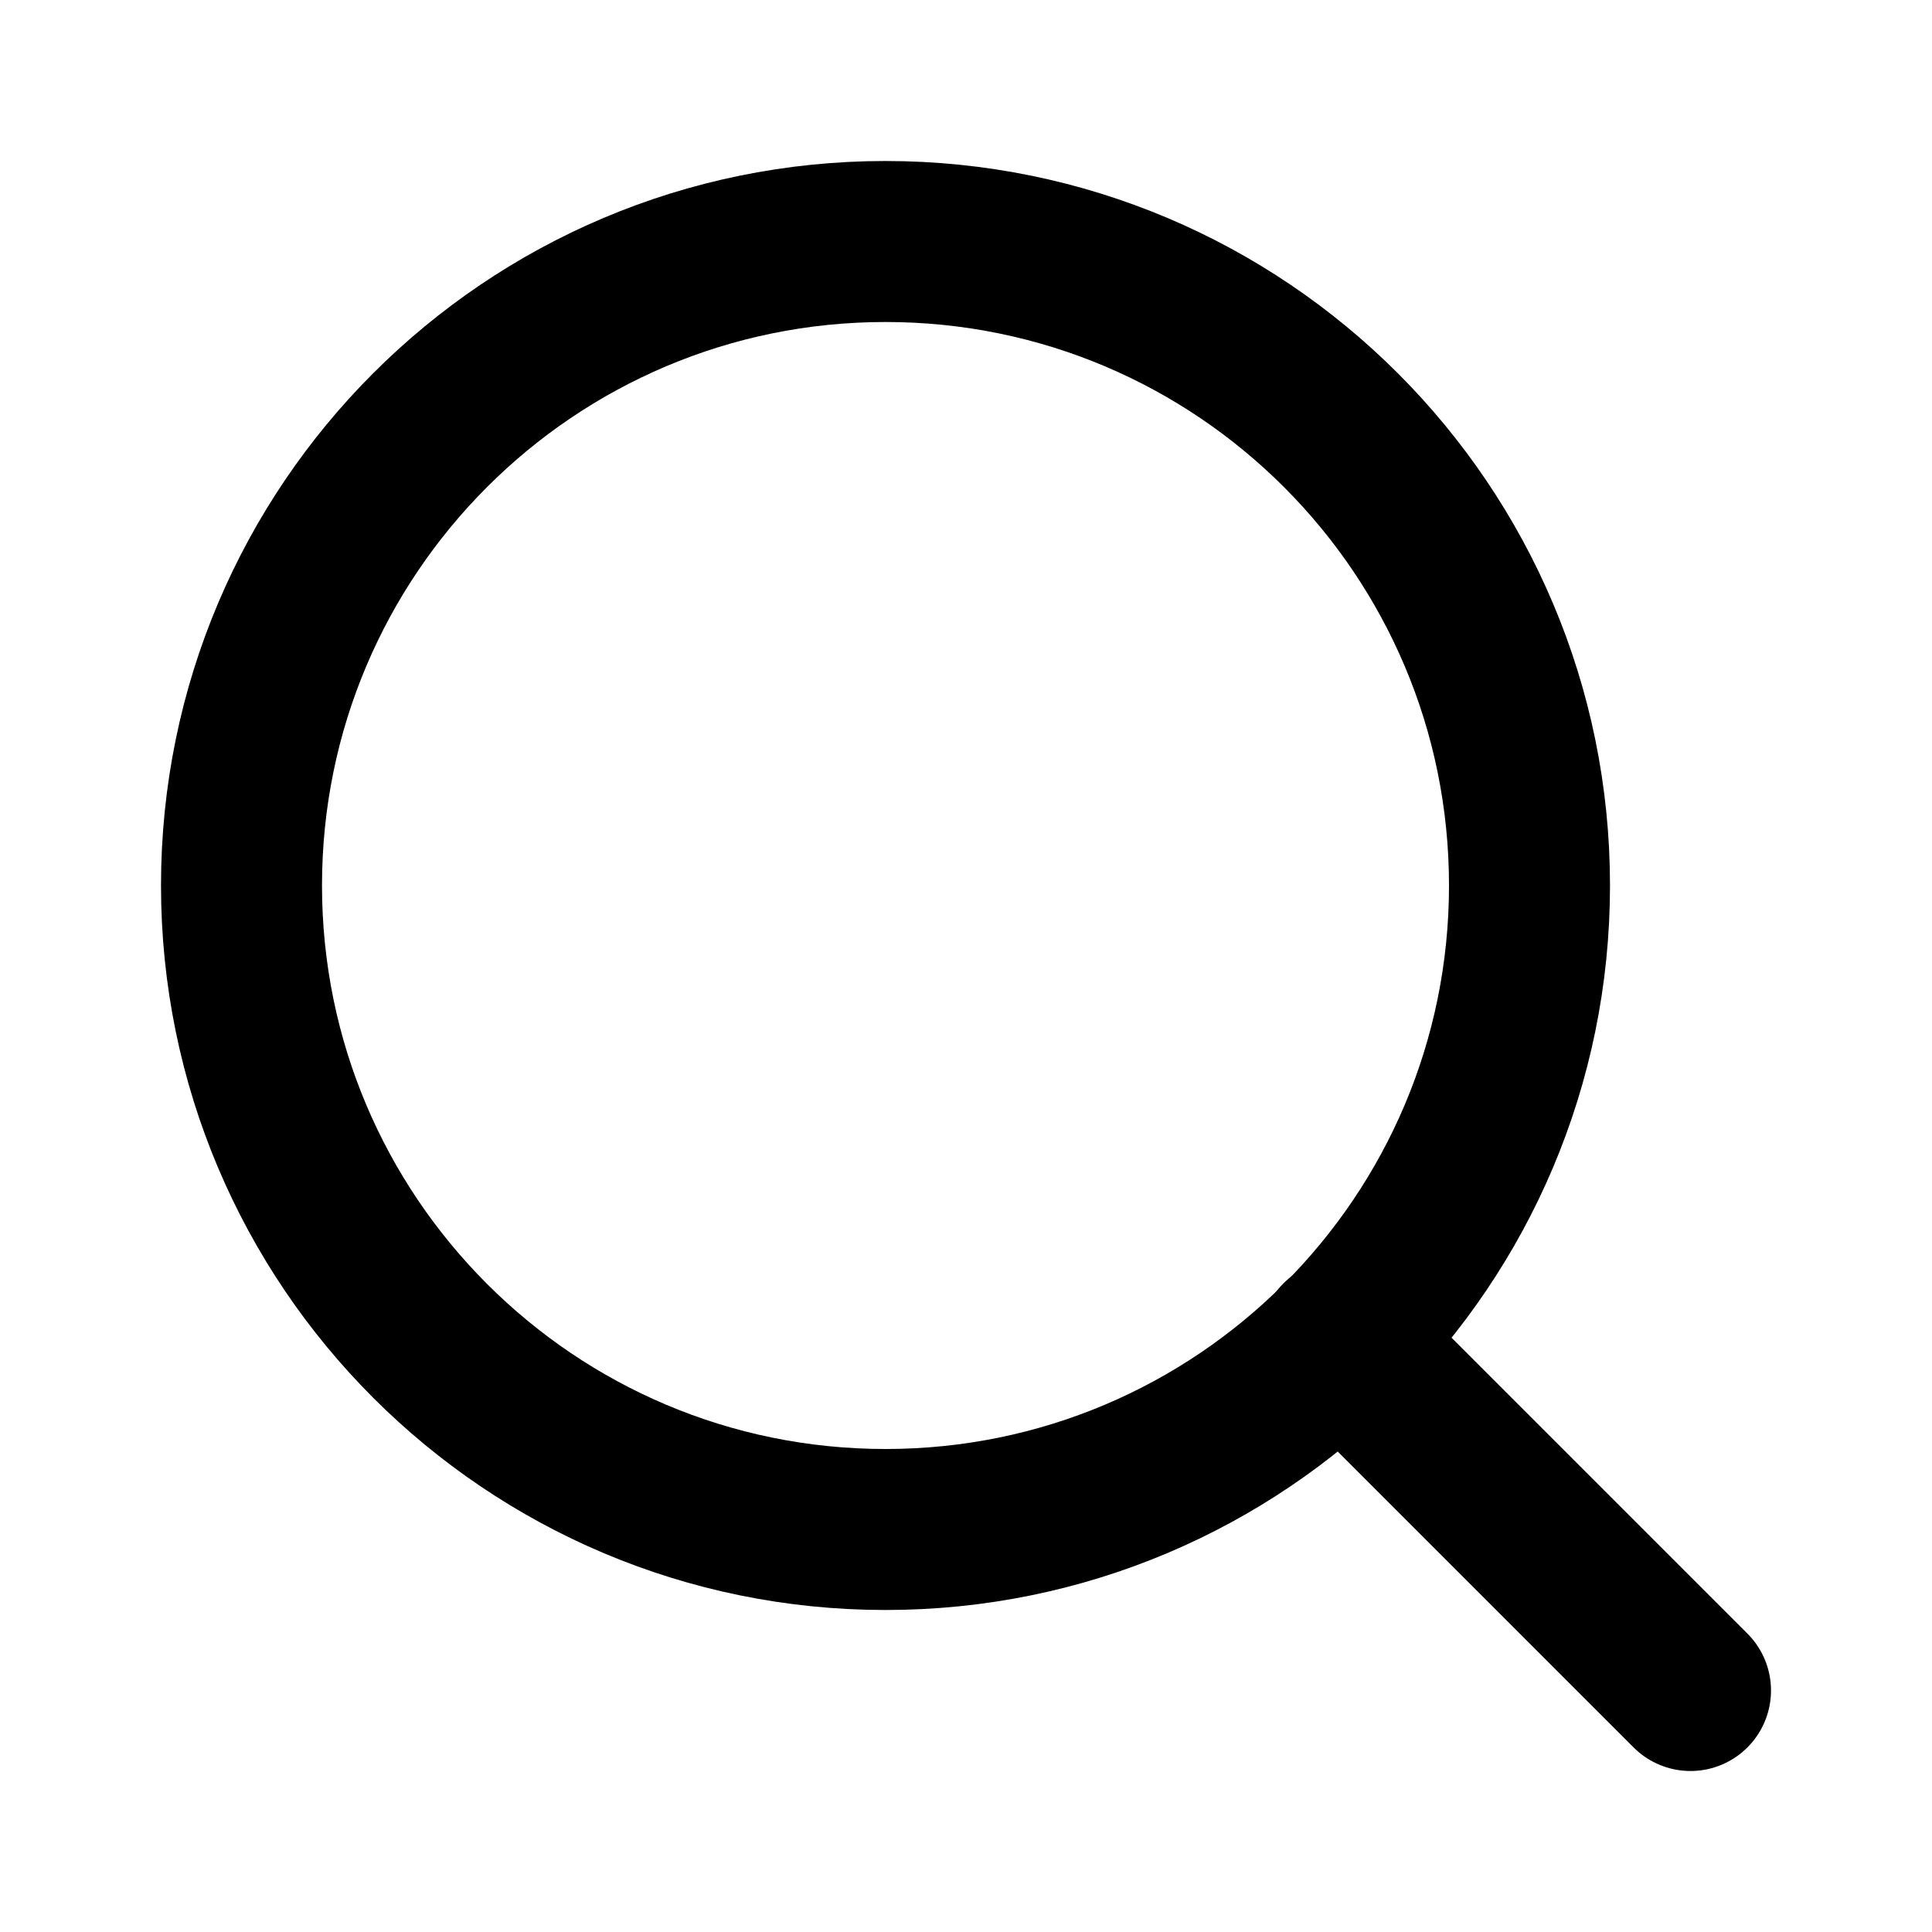
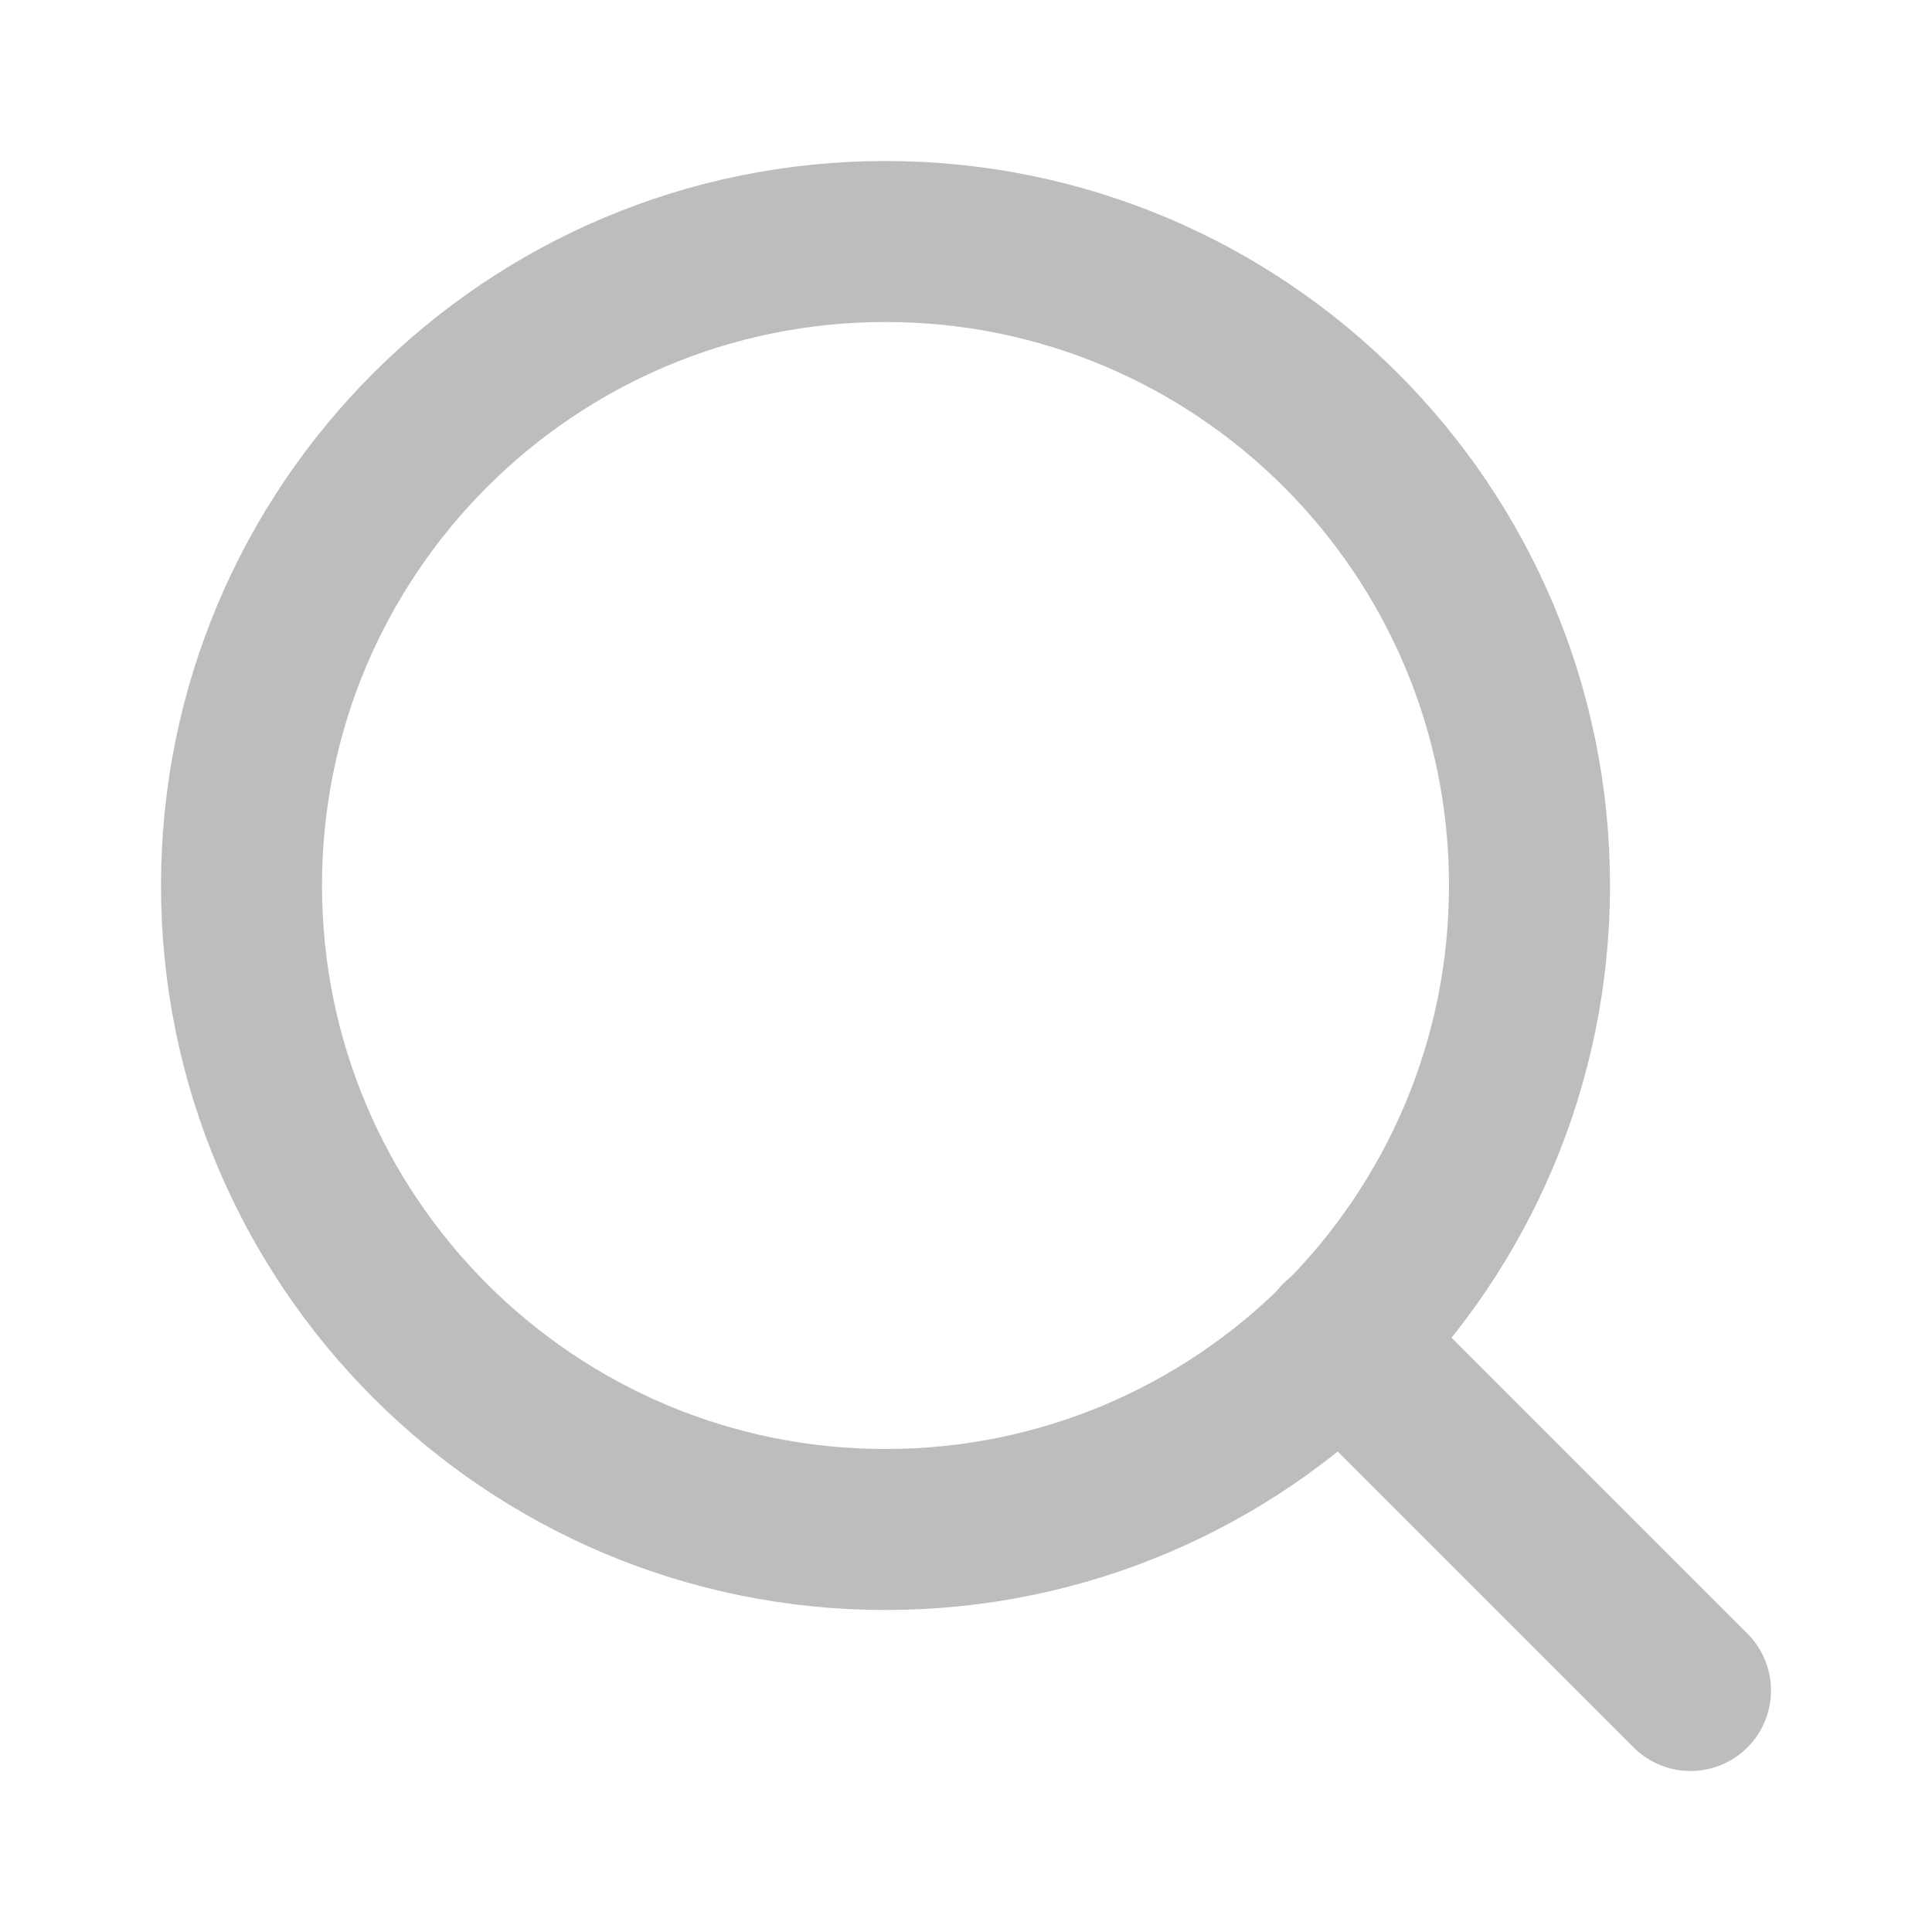
<svg xmlns="http://www.w3.org/2000/svg" width="24" height="24" viewBox="0 0 24 24" fill="none">
-   <path d="M11 19C15.418 19 19 15.418 19 11C19 6.582 15.418 3 11 3C6.582 3 3 6.582 3 11C3 15.418 6.582 19 11 19Z" stroke="black" stroke-width="2" stroke-linecap="round" stroke-linejoin="round" />
-   <path d="M21 21L16.65 16.65" stroke="black" stroke-width="2" stroke-linecap="round" stroke-linejoin="round" />
+   <path d="M11 19C15.418 19 19 15.418 19 11C19 6.582 15.418 3 11 3C6.582 3 3 6.582 3 11C3 15.418 6.582 19 11 19Z" stroke="#BDBDBD" stroke-width="2" stroke-linecap="round" stroke-linejoin="round" />
+   <path d="M21 21L16.65 16.65" stroke="#BDBDBD" stroke-width="2" stroke-linecap="round" stroke-linejoin="round" />
</svg>
